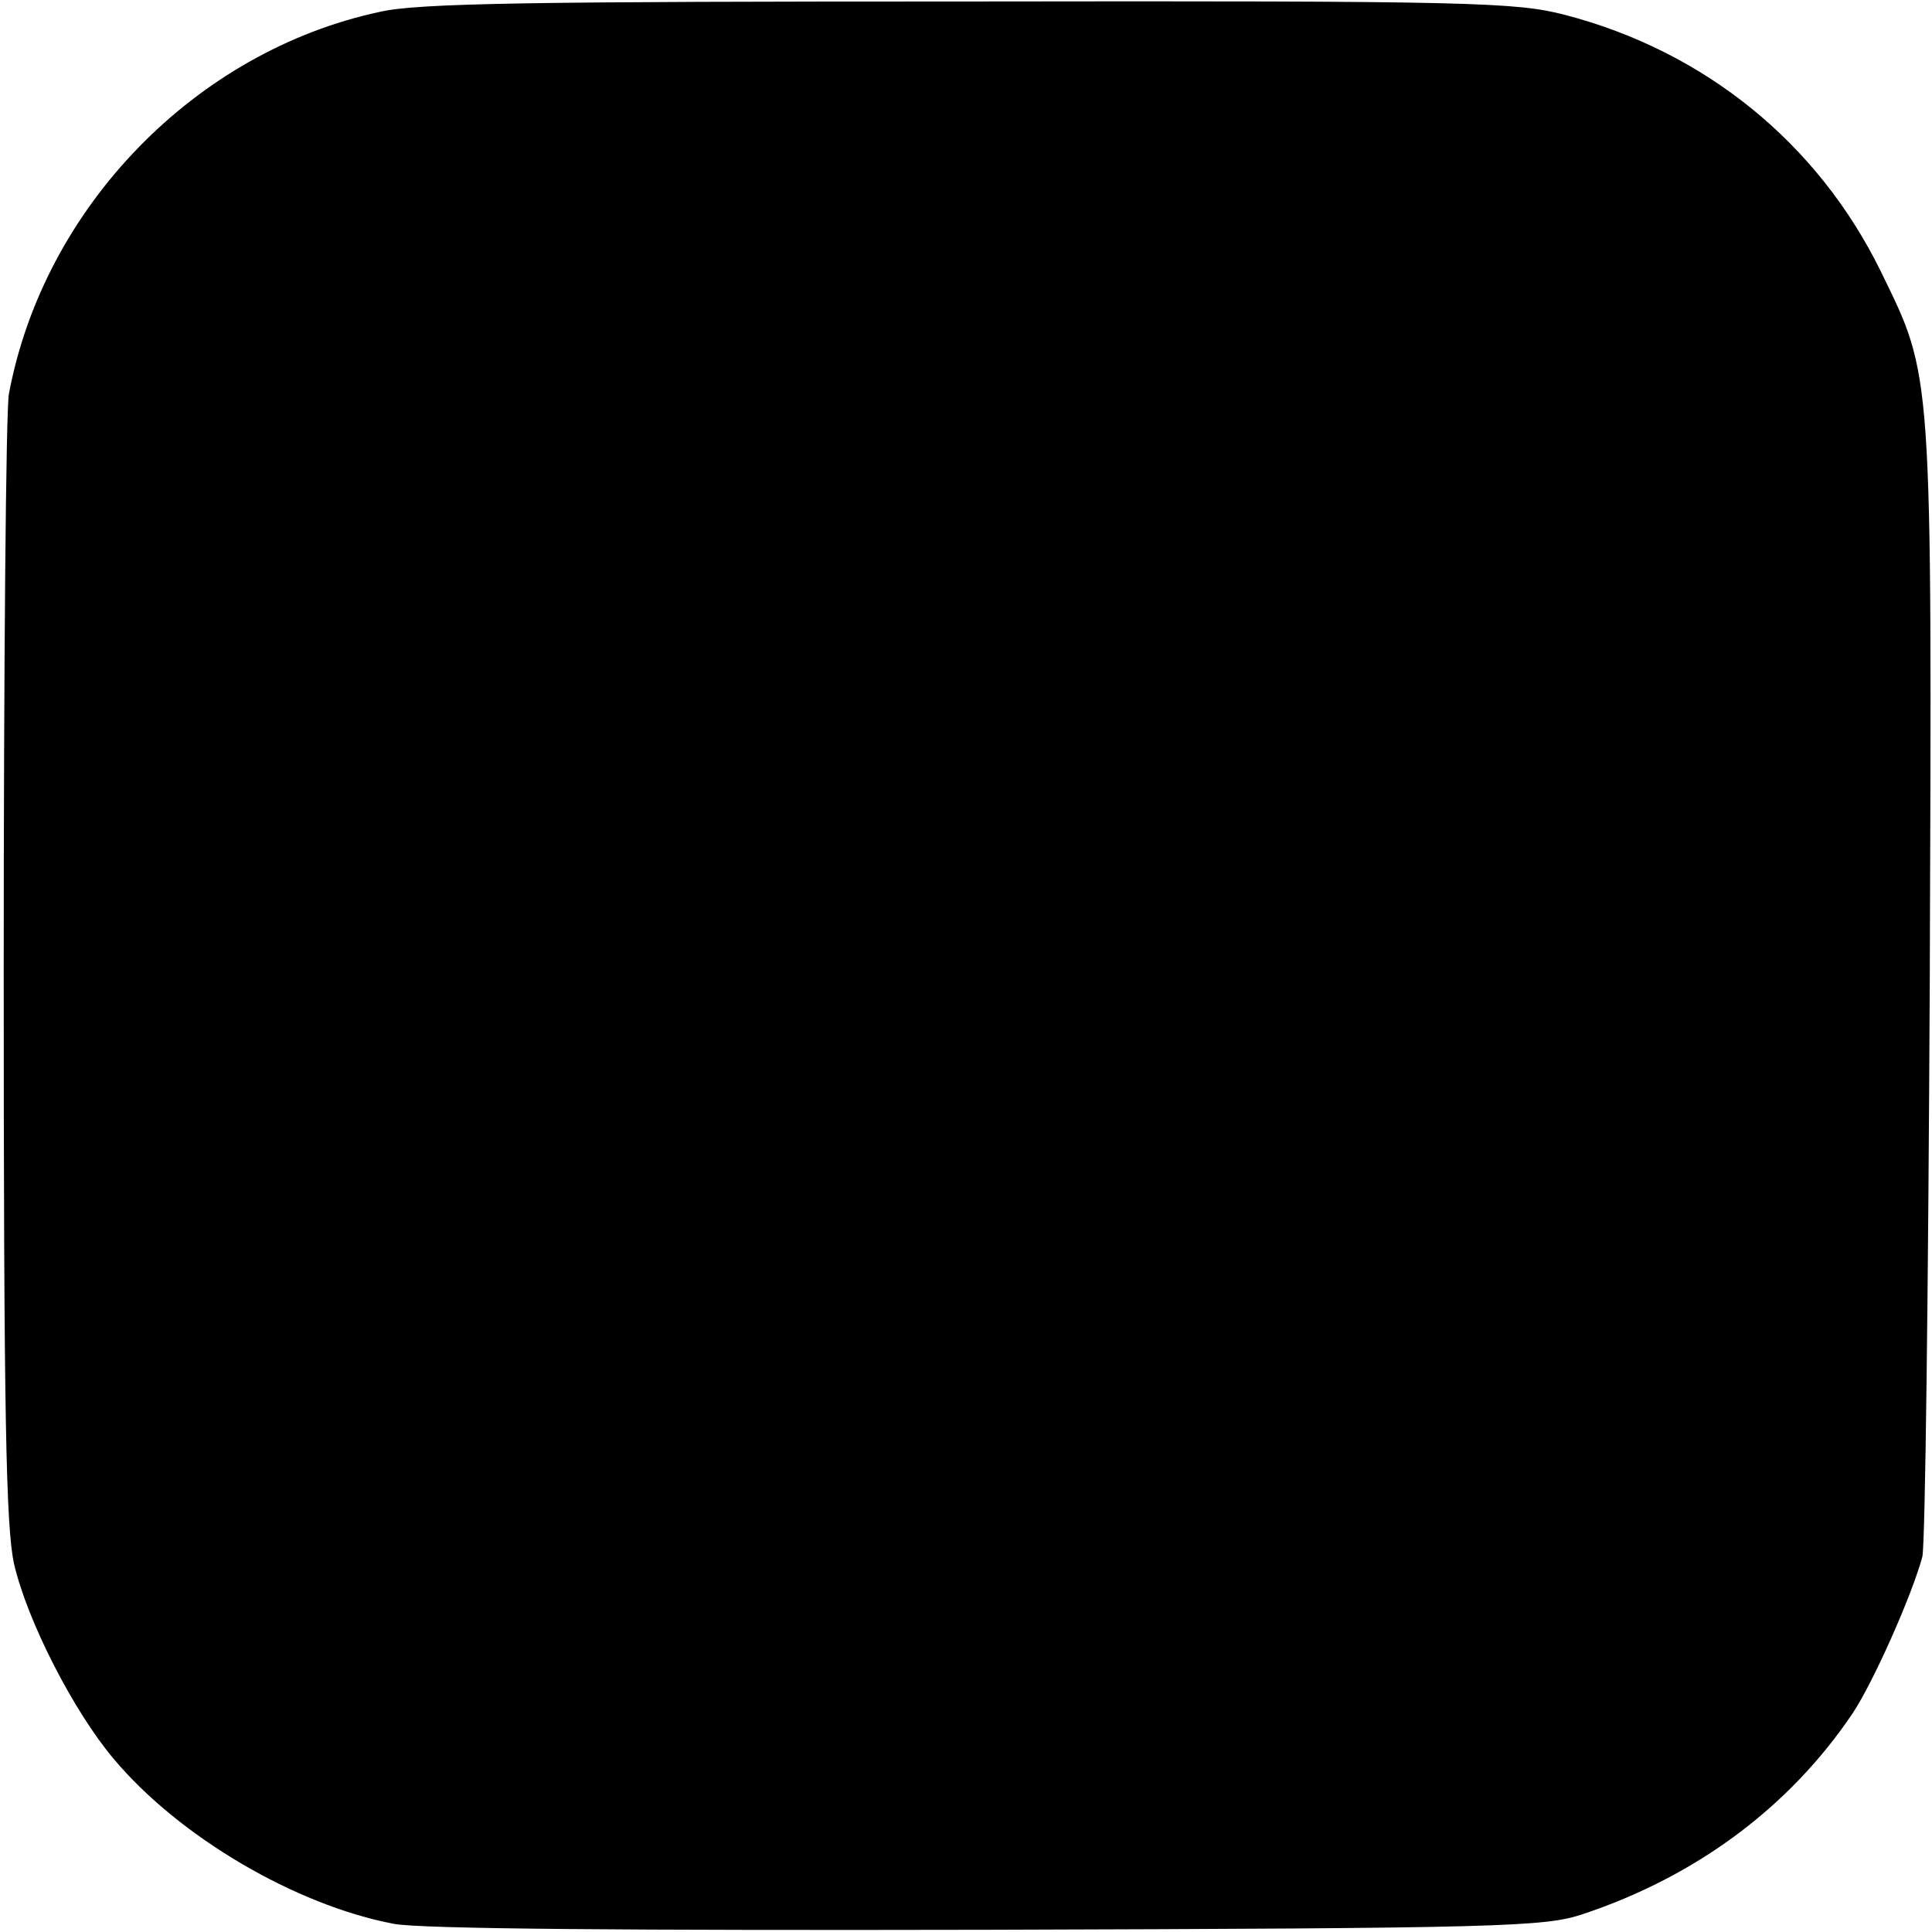
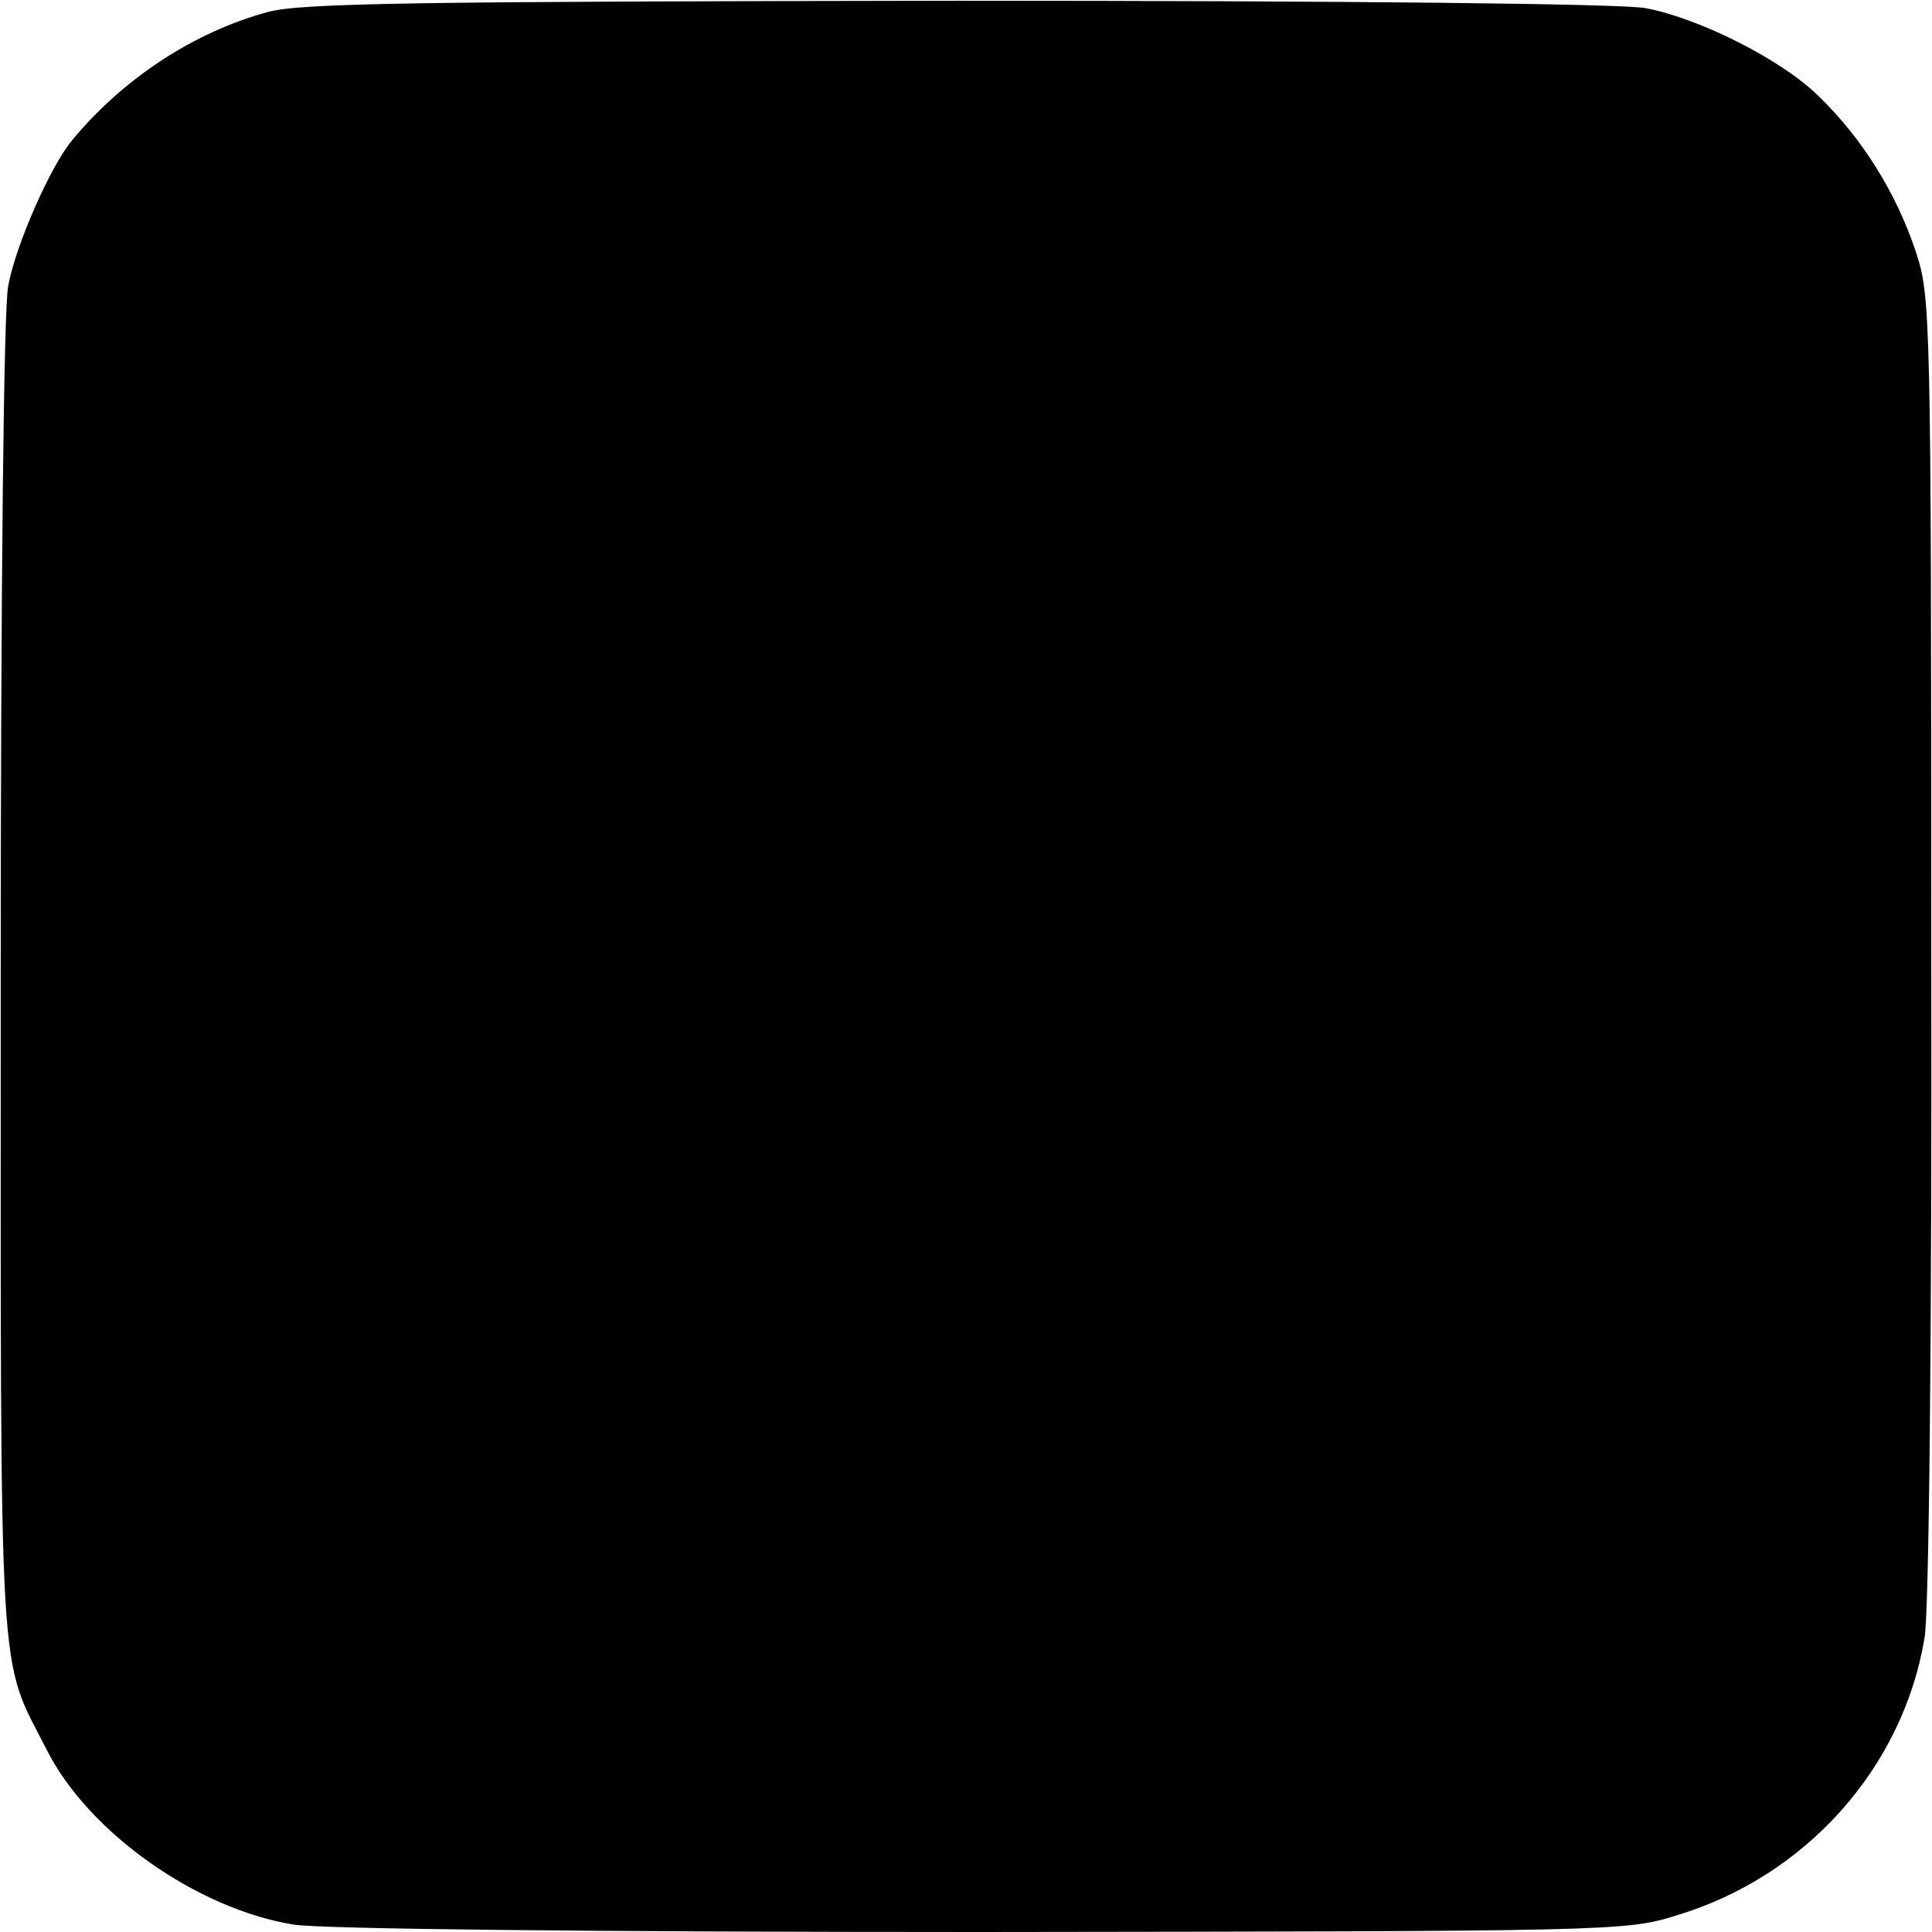
<svg xmlns="http://www.w3.org/2000/svg" version="1.0" width="260pt" height="260pt" viewBox="0 0 260 260" preserveAspectRatio="xMidYMid meet">
  <g transform="translate(0,260) scale(0.1,-0.1)" fill="#000000" stroke="none">
-     <path d="M511 2584 c-248 -53 -452 -263 -499 -514 -4 -19 -7 -368 -7 -775 0 -601 3 -751 14 -800 18 -77 80 -198 134 -262 88 -105 245 -197 377 -222 35 -7 321 -9 800 -8 694 2 749 4 800 21 153 51 278 144 363 270 28 42 80 159 94 211 4 17 8 365 10 775 3 832 4 811 -66 955 -85 173 -237 296 -425 345 -66 17 -123 19 -801 18 -586 0 -743 -2 -794 -14z" />
+     <path d="M361 2584 c-100 -27 -196 -90 -265 -174 -29 -36 -75 -140 -85 -195 -6 -30 -10 -401 -10 -932 0 -972 -4 -909 62 -1038 56 -111 202 -214 332 -235 36 -6 402 -10 926 -10 846 1 867 1 934 22 175 52 306 199 335 374 6 36 10 401 9 931 0 858 -1 874 -21 935 -26 78 -72 152 -130 208 -49 49 -160 105 -233 119 -30 6 -398 10 -925 10 -727 -1 -884 -3 -929 -15z" />
  </g>
</svg>
